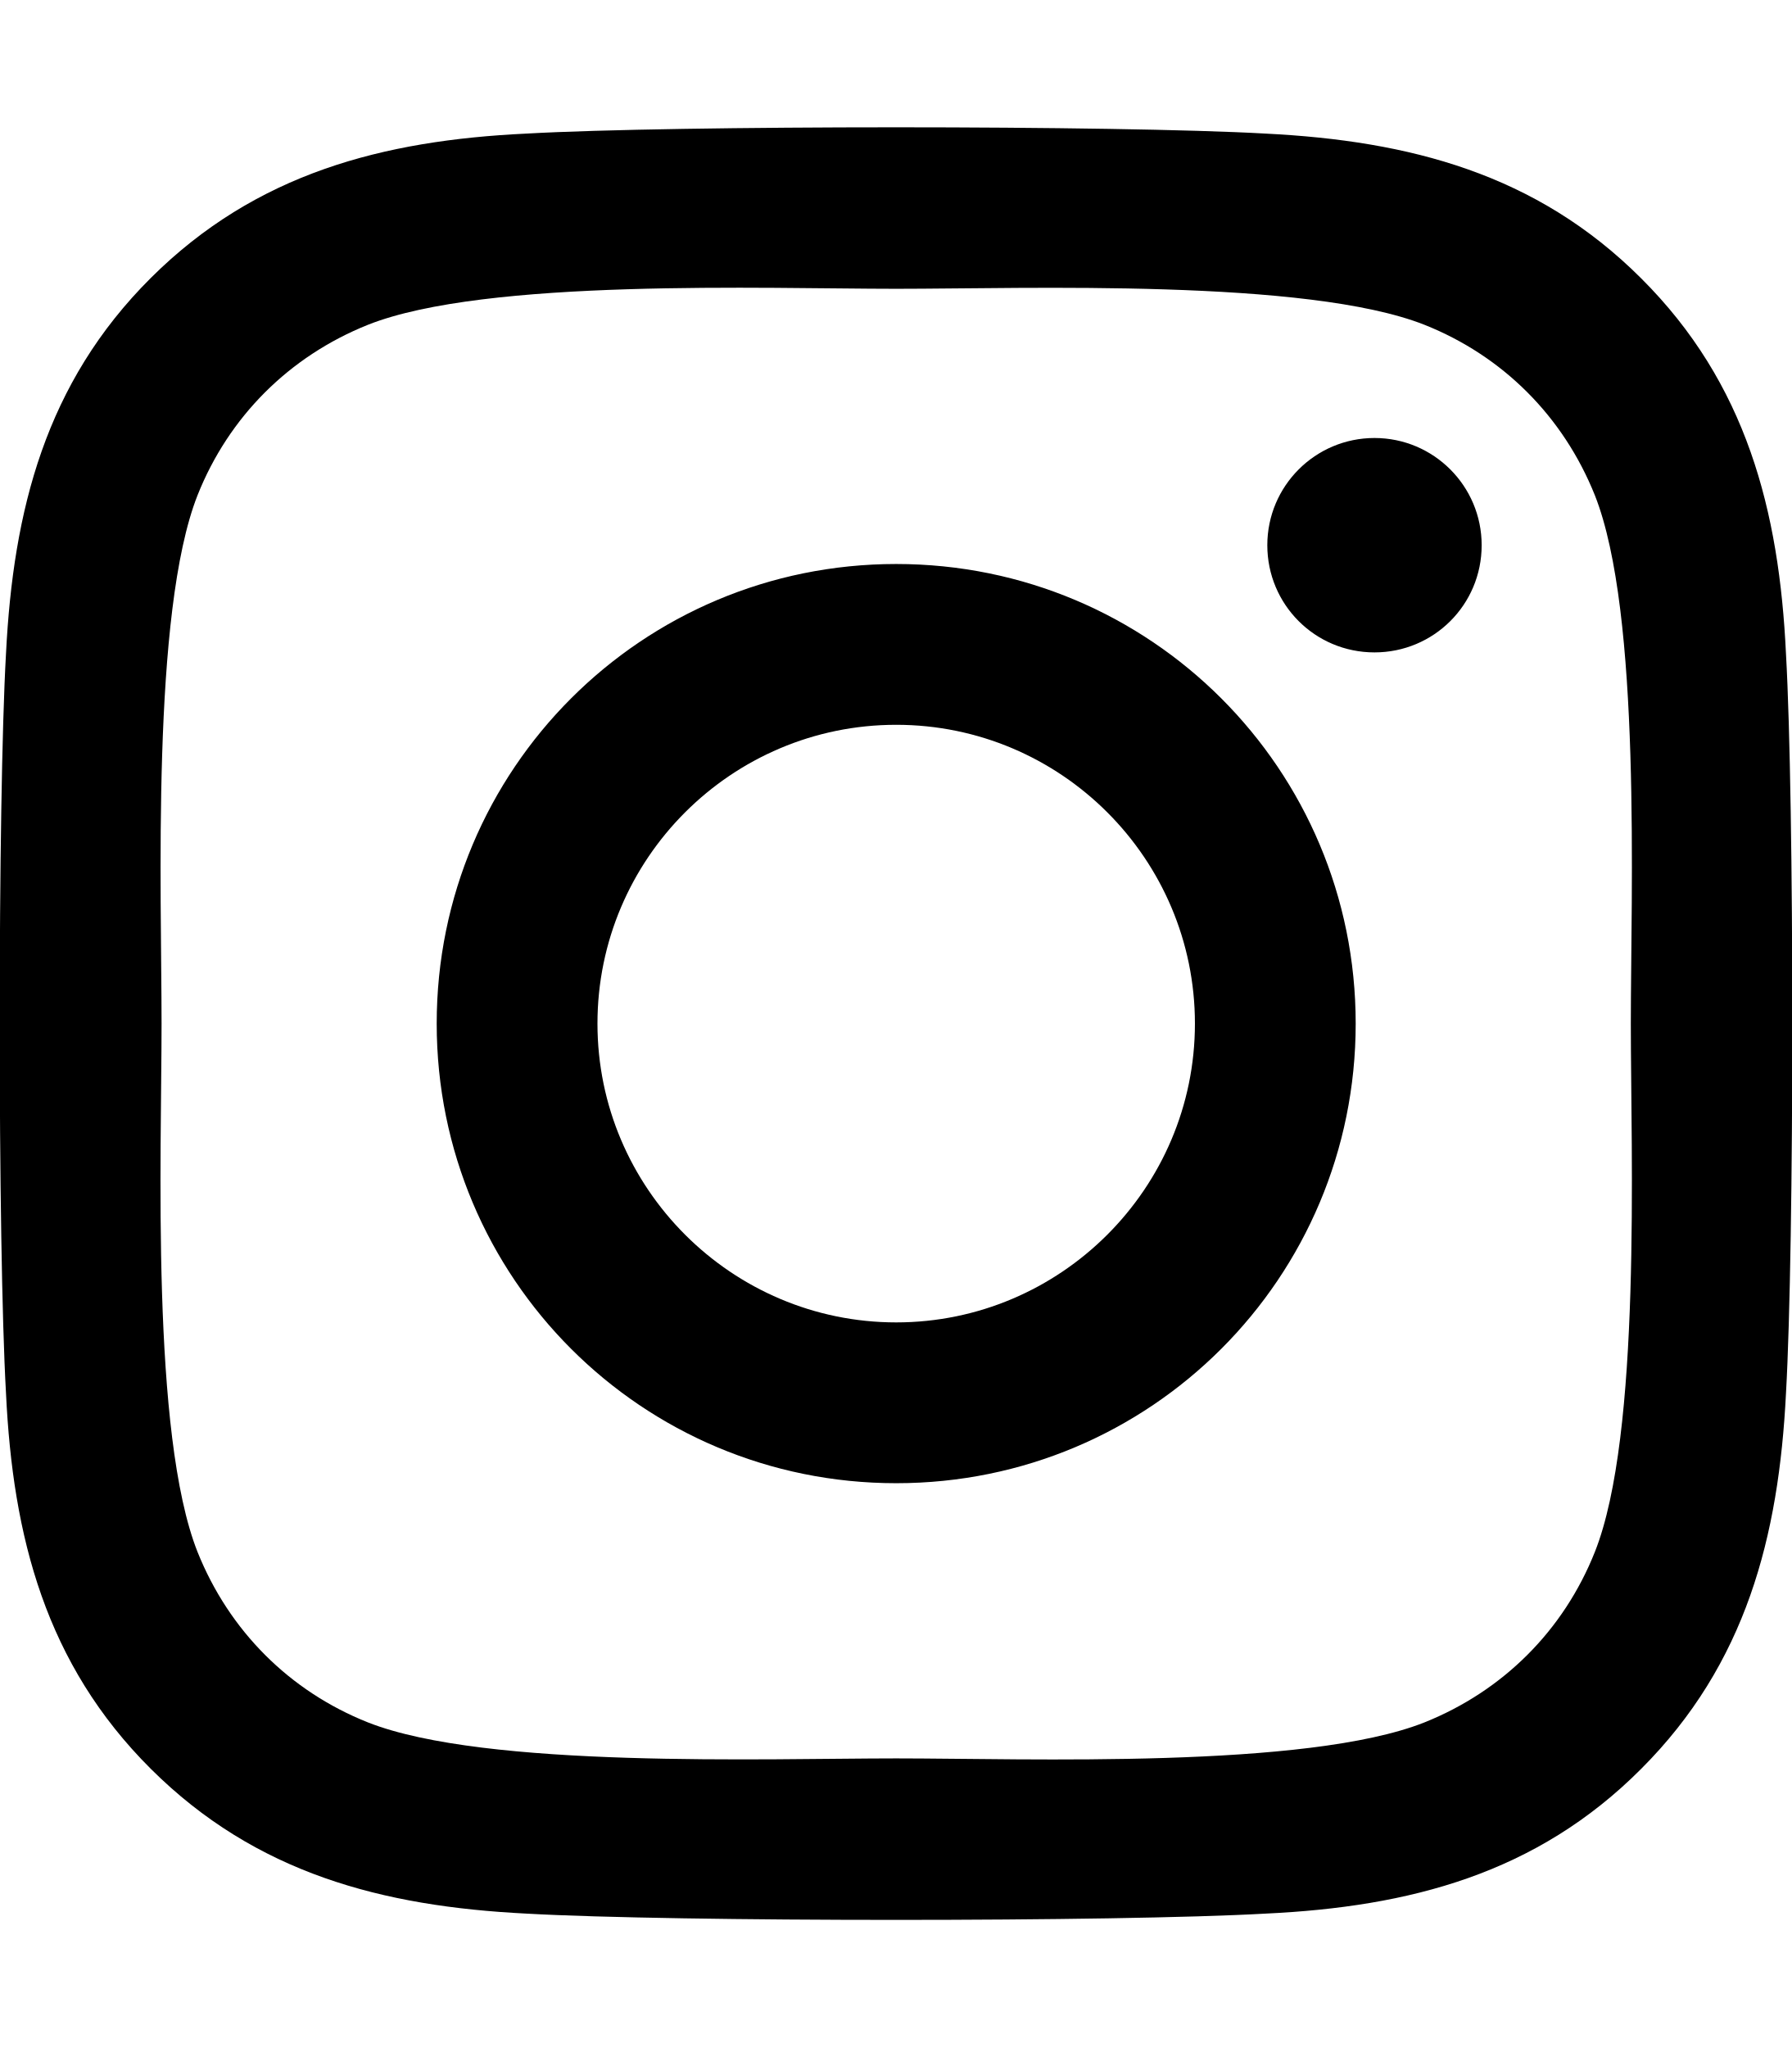
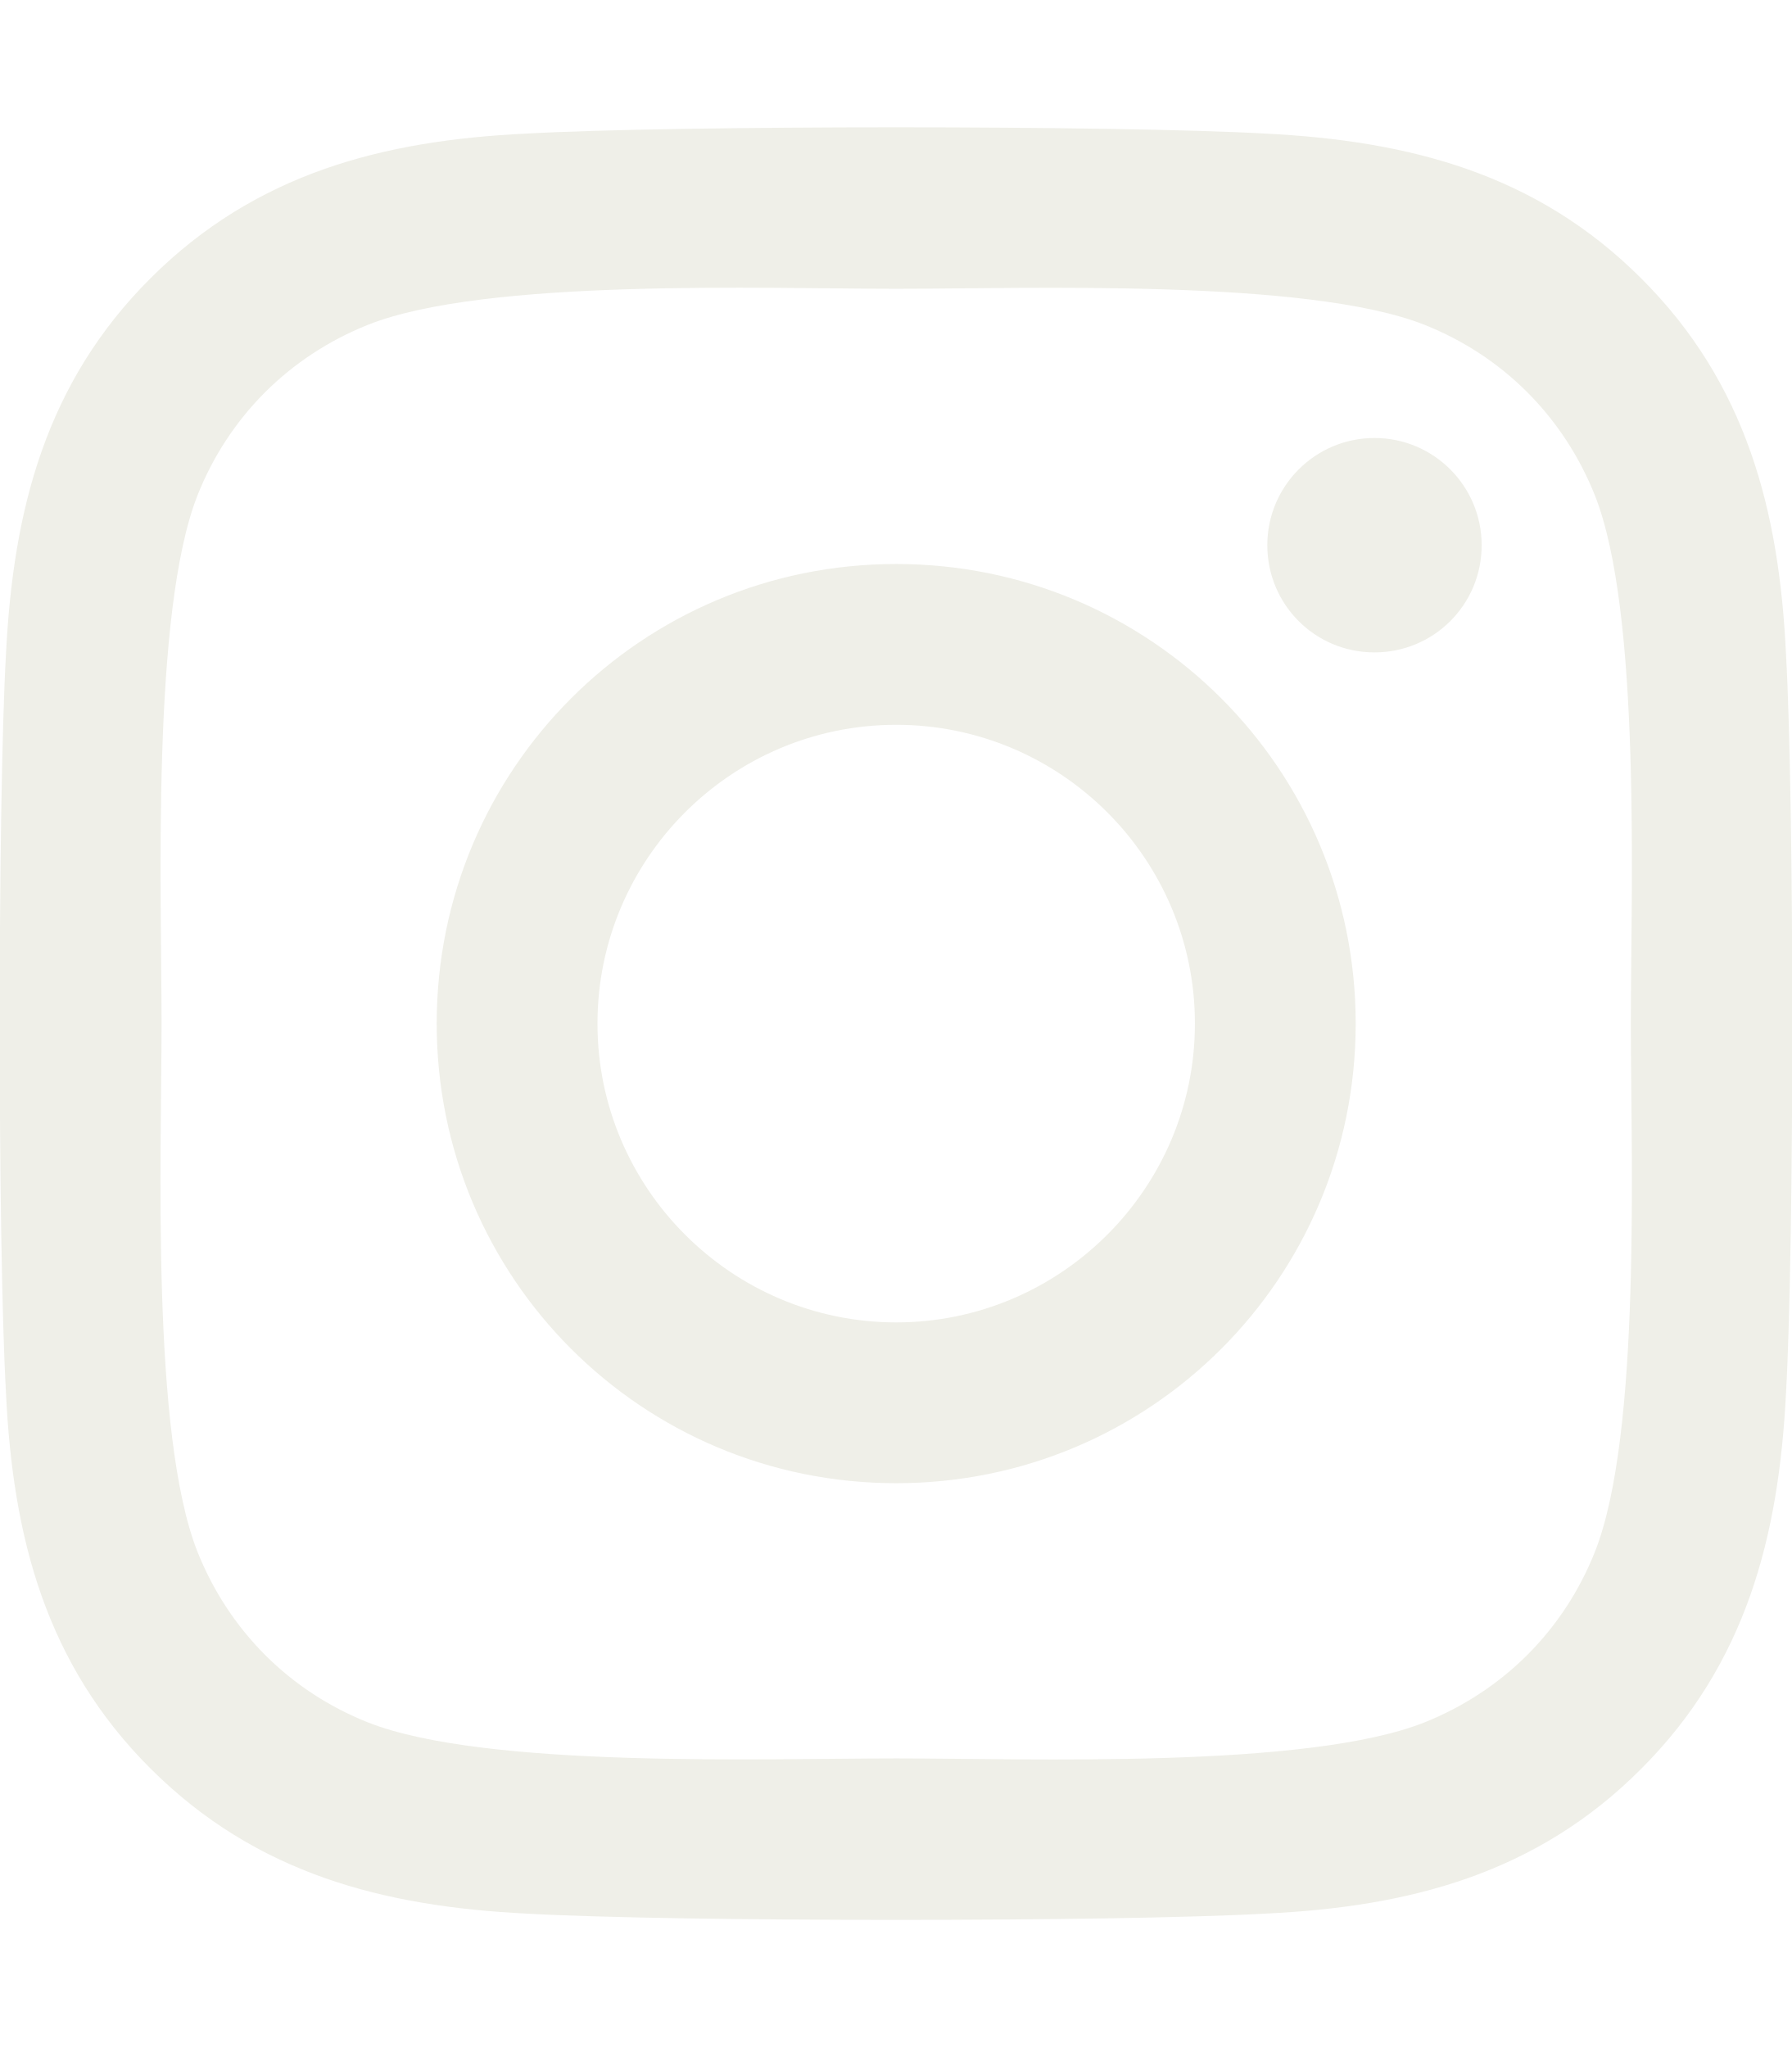
- <svg xmlns="http://www.w3.org/2000/svg" viewBox="0 0 448 512">
-   <path d="M224.1 141c-63.6 0-114.9 51.3-114.9 114.9s51.3 114.9 114.9 114.9S339 319.5 339 255.9 287.7 141 224.1 141zm0 189.6c-41.1 0-74.7-33.5-74.7-74.7s33.5-74.7 74.7-74.7 74.7 33.5 74.7 74.7-33.6 74.7-74.7 74.7zm146.4-194.3c0 14.9-12 26.8-26.8 26.8-14.9 0-26.8-12-26.8-26.8s12-26.8 26.8-26.8 26.8 12 26.8 26.8zm76.1 27.2c-1.7-35.9-9.9-67.7-36.2-93.9-26.2-26.2-58-34.4-93.9-36.2-37-2.1-147.9-2.1-184.9 0-35.8 1.7-67.6 9.9-93.9 36.1s-34.4 58-36.2 93.9c-2.1 37-2.1 147.9 0 184.9 1.7 35.9 9.9 67.7 36.2 93.9s58 34.4 93.9 36.2c37 2.1 147.9 2.1 184.9 0 35.9-1.7 67.7-9.9 93.9-36.2 26.2-26.2 34.4-58 36.2-93.9 2.1-37 2.1-147.8 0-184.8zM398.8 388c-7.8 19.6-22.9 34.7-42.6 42.6-29.5 11.7-99.5 9-132.1 9s-102.7 2.6-132.1-9c-19.6-7.8-34.7-22.9-42.6-42.6-11.7-29.5-9-99.5-9-132.1s-2.6-102.7 9-132.1c7.8-19.6 22.9-34.7 42.6-42.6 29.5-11.7 99.5-9 132.1-9s102.7-2.6 132.1 9c19.6 7.8 34.7 22.9 42.6 42.6 11.7 29.5 9 99.5 9 132.1s2.7 102.7-9 132.1z" />
+ <svg xmlns="http://www.w3.org/2000/svg" version="1.1" id="Layer_1" x="0px" y="0px" viewBox="0 0 448 512" style="enable-background:new 0 0 448 512;" xml:space="preserve">
+   <style type="text/css">
+ 	.st0{fill:#EFEFE8;}
+ </style>
+   <path class="st0" d="M224.1,141c-63.6,0-114.9,51.3-114.9,114.9s51.3,114.9,114.9,114.9S339,319.5,339,255.9S287.7,141,224.1,141z   M224.1,330.6c-41.1,0-74.7-33.5-74.7-74.7s33.5-74.7,74.7-74.7s74.7,33.5,74.7,74.7S265.2,330.6,224.1,330.6L224.1,330.6z   M370.5,136.3c0,14.9-12,26.8-26.8,26.8c-14.9,0-26.8-12-26.8-26.8s12-26.8,26.8-26.8S370.5,121.5,370.5,136.3z M446.6,163.5  c-1.7-35.9-9.9-67.7-36.2-93.9c-26.2-26.2-58-34.4-93.9-36.2c-37-2.1-147.9-2.1-184.9,0C95.8,35.1,64,43.3,37.7,69.5  s-34.4,58-36.2,93.9c-2.1,37-2.1,147.9,0,184.9c1.7,35.9,9.9,67.7,36.2,93.9s58,34.4,93.9,36.2c37,2.1,147.9,2.1,184.9,0  c35.9-1.7,67.7-9.9,93.9-36.2c26.2-26.2,34.4-58,36.2-93.9C448.7,311.3,448.7,200.5,446.6,163.5L446.6,163.5z M398.8,388  c-7.8,19.6-22.9,34.7-42.6,42.6c-29.5,11.7-99.5,9-132.1,9s-102.7,2.6-132.1-9c-19.6-7.8-34.7-22.9-42.6-42.6  c-11.7-29.5-9-99.5-9-132.1s-2.6-102.7,9-132.1c7.8-19.6,22.9-34.7,42.6-42.6c29.5-11.7,99.5-9,132.1-9s102.7-2.6,132.1,9  c19.6,7.8,34.7,22.9,42.6,42.6c11.7,29.5,9,99.5,9,132.1S410.5,358.6,398.8,388z" />
</svg>
